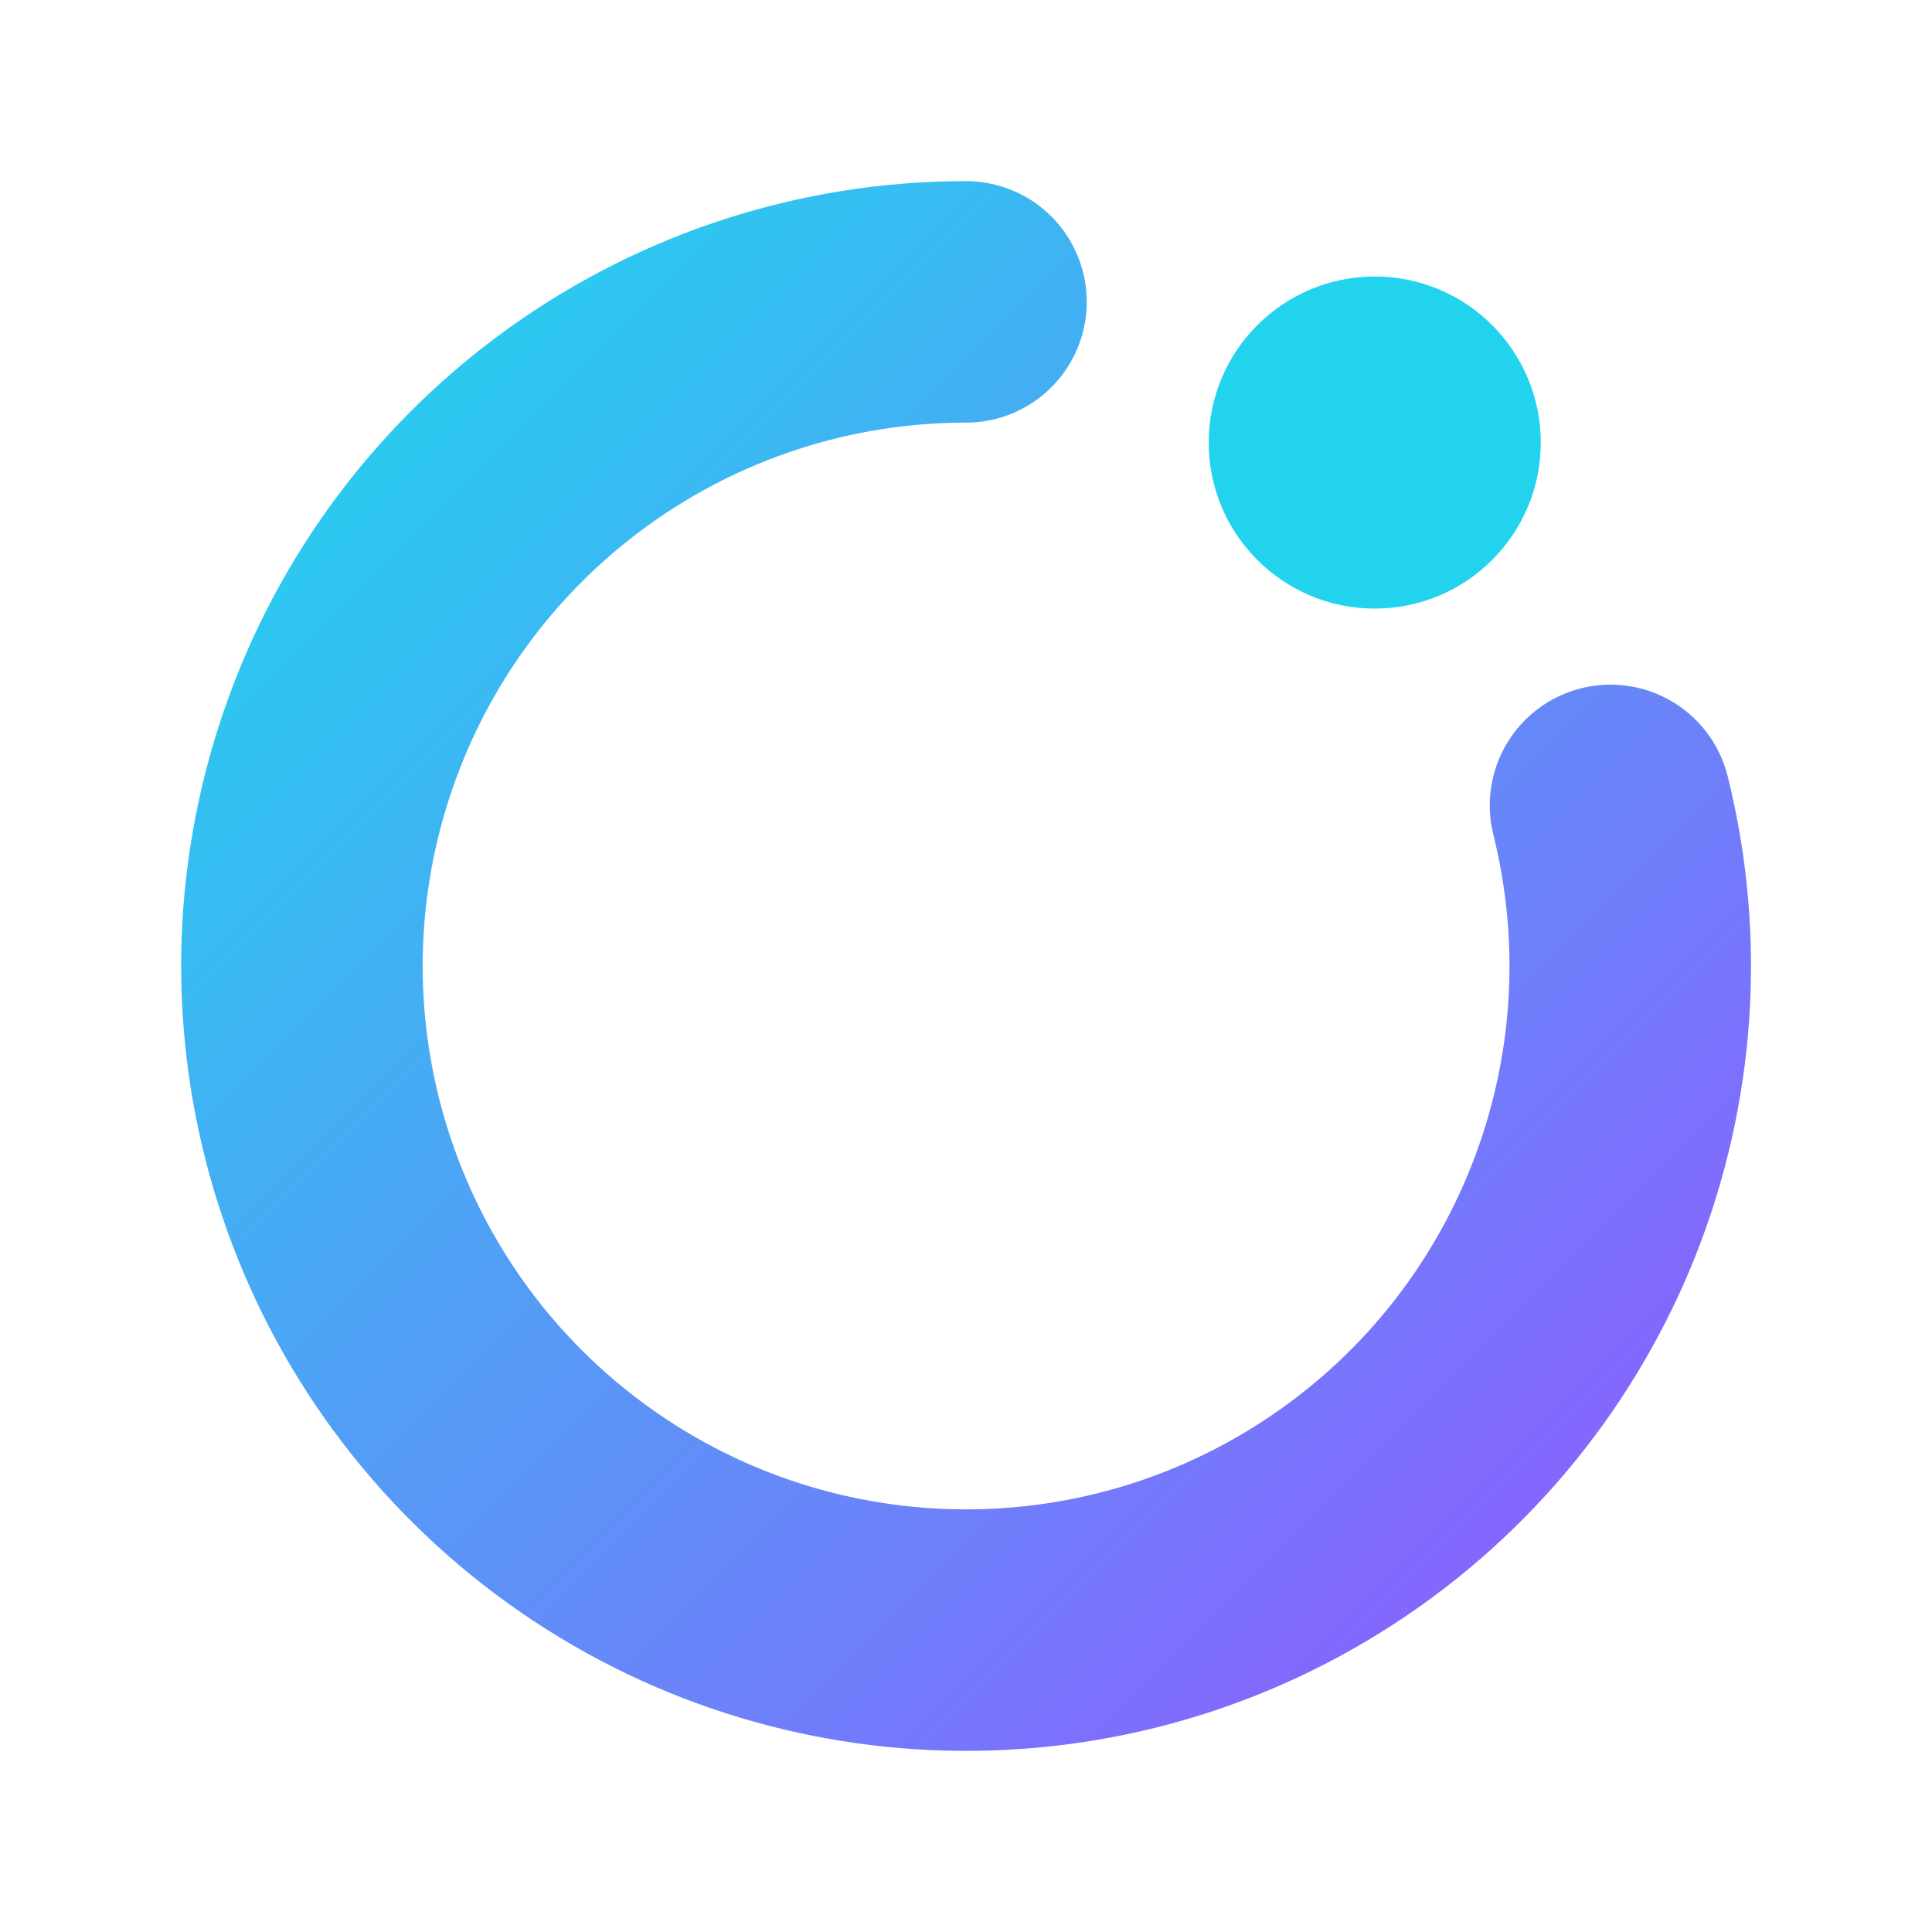
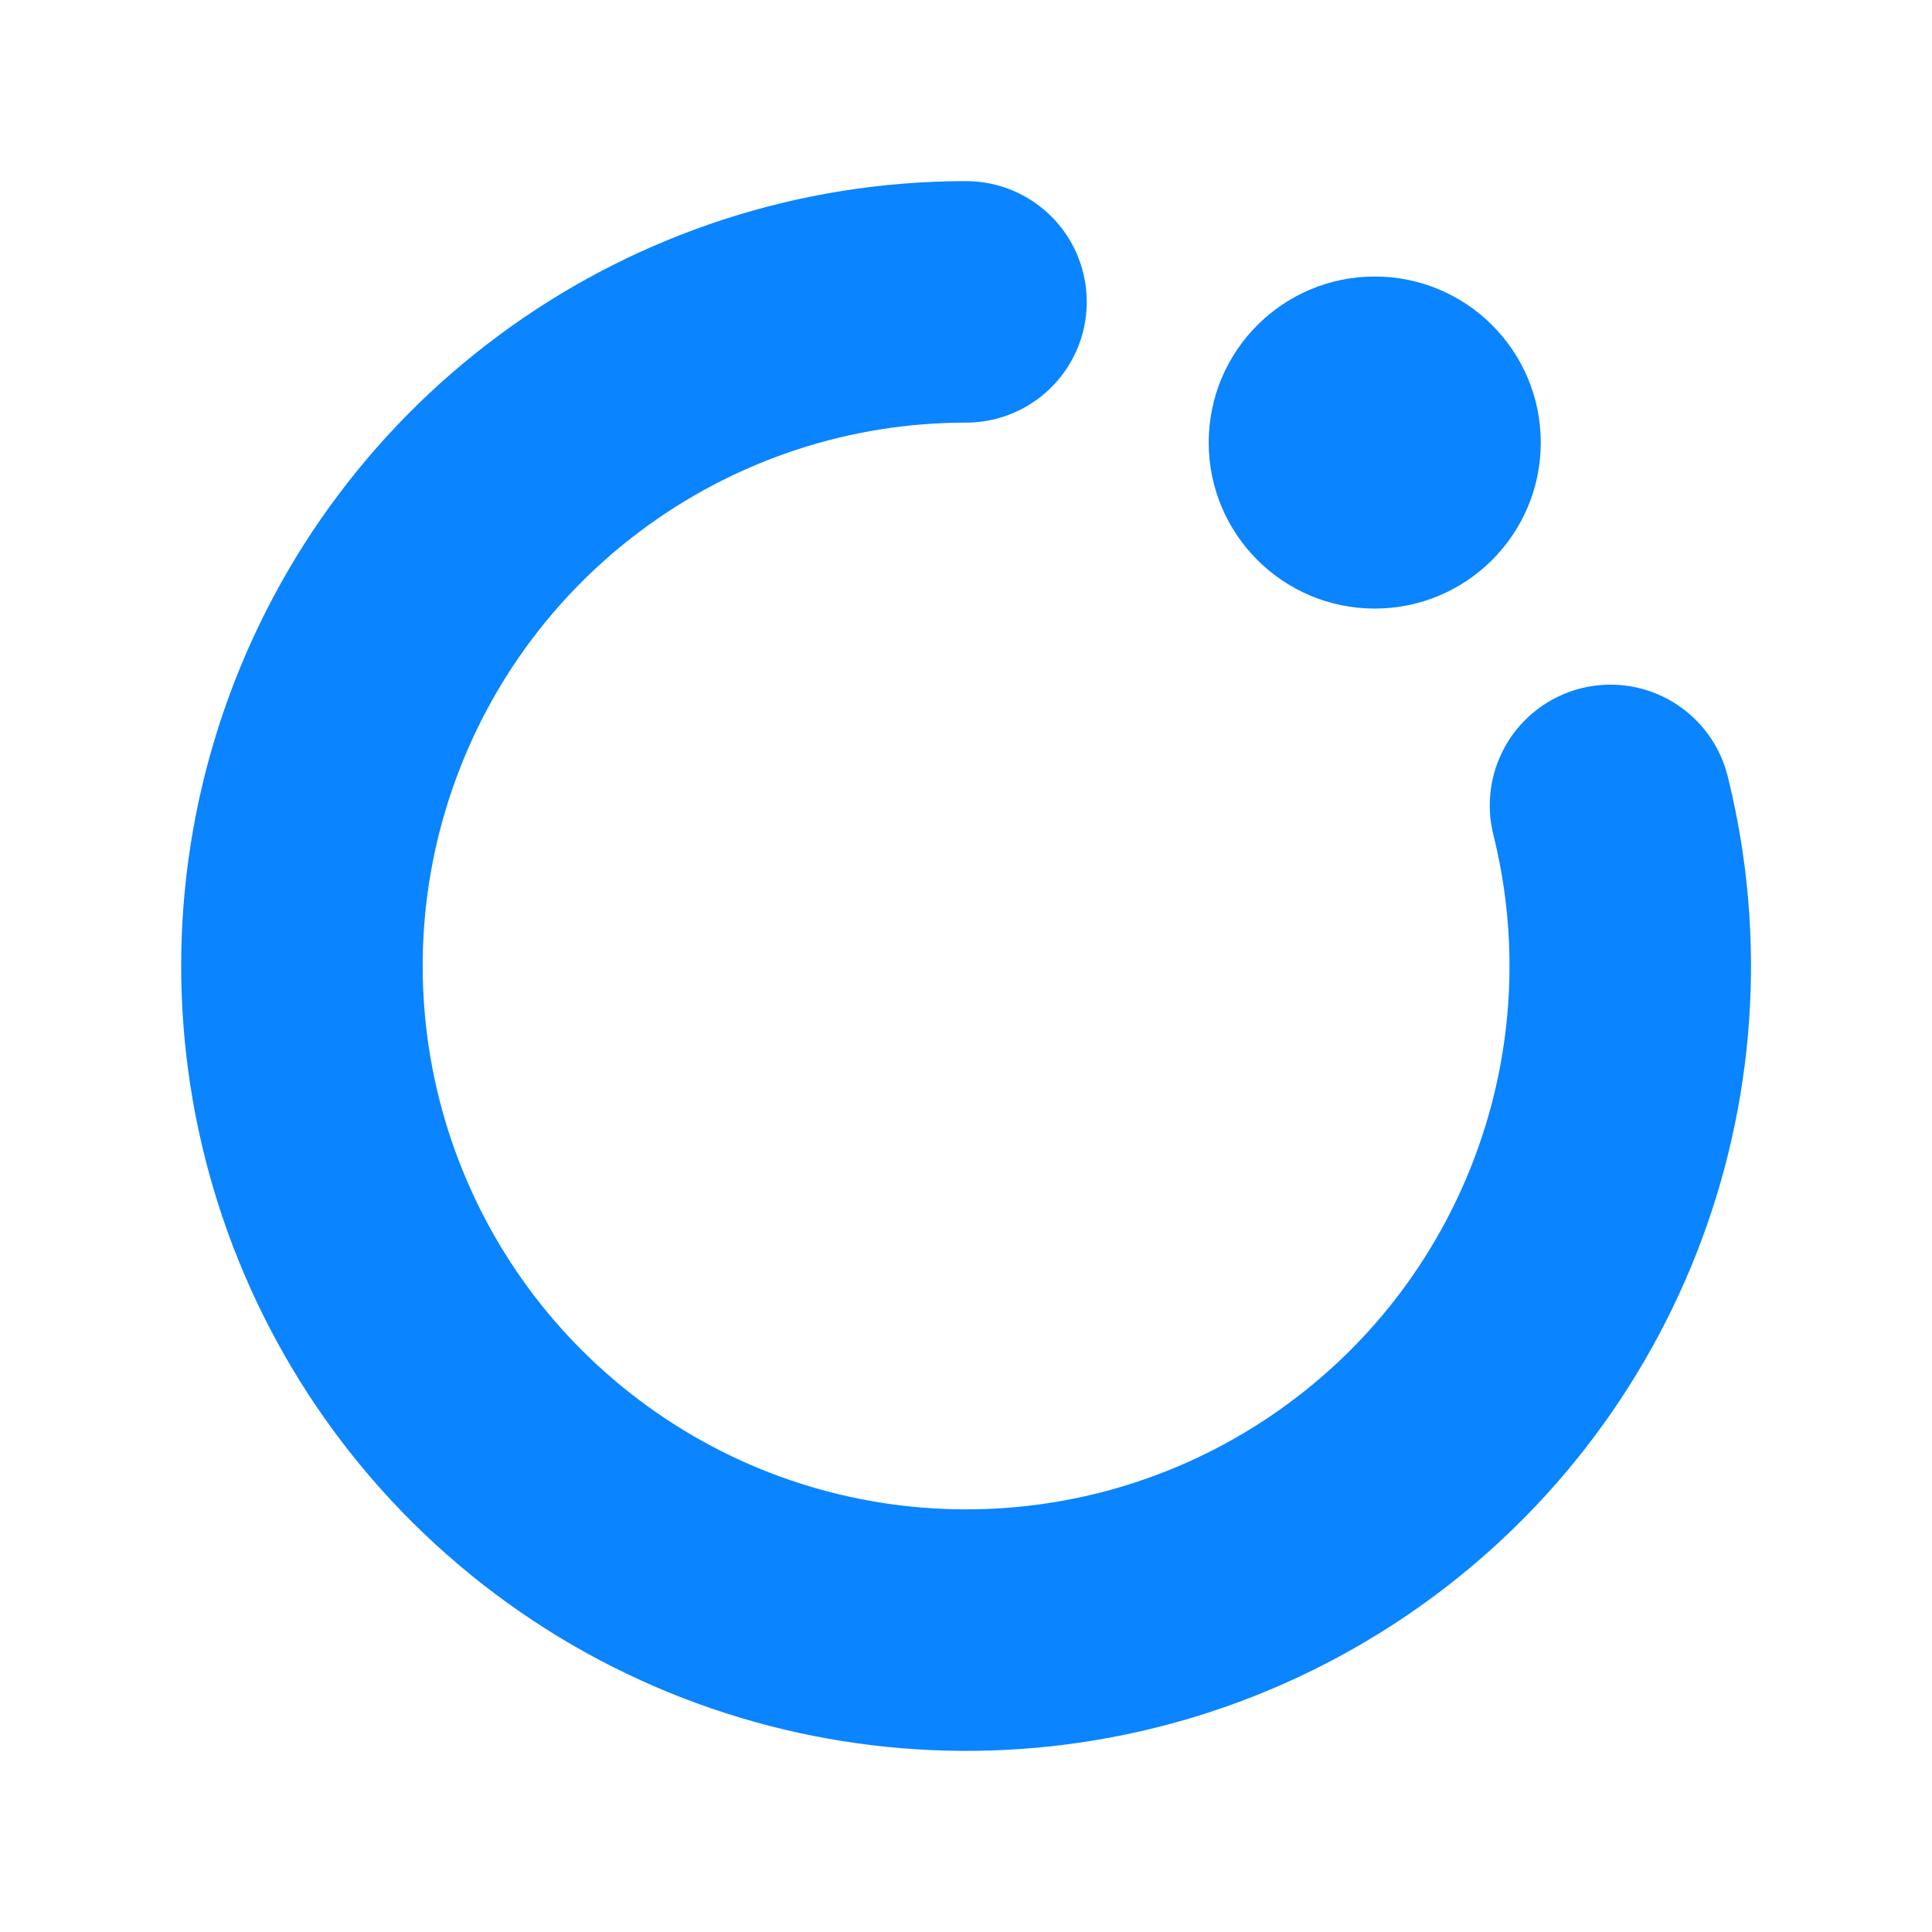
<svg xmlns="http://www.w3.org/2000/svg" width="64" height="64" viewBox="0 0 64 64">
-   <defs>
-     <linearGradient id="ring" x1="0" y1="0" x2="1" y2="1">
-       <stop offset="0" stop-color="#22D3EE" />
-       <stop offset="1" stop-color="#8E5CFF" />
-     </linearGradient>
-   </defs>
-   <path d="M53.35 26.68 A22 22 0 1 1 32 10" fill="none" stroke="url(#ring)" stroke-width="8" stroke-linecap="round" />
-   <circle cx="45.54" cy="14.66" r="5.5" fill="#22D3EE" />
+   <path d="M53.35 26.68 A22 22 0 1 1 32 10" fill="none" stroke="#0A84FF" stroke-width="8" stroke-linecap="round" />
+   <circle cx="45.54" cy="14.66" r="5.5" fill="#0A84FF" />
</svg>
